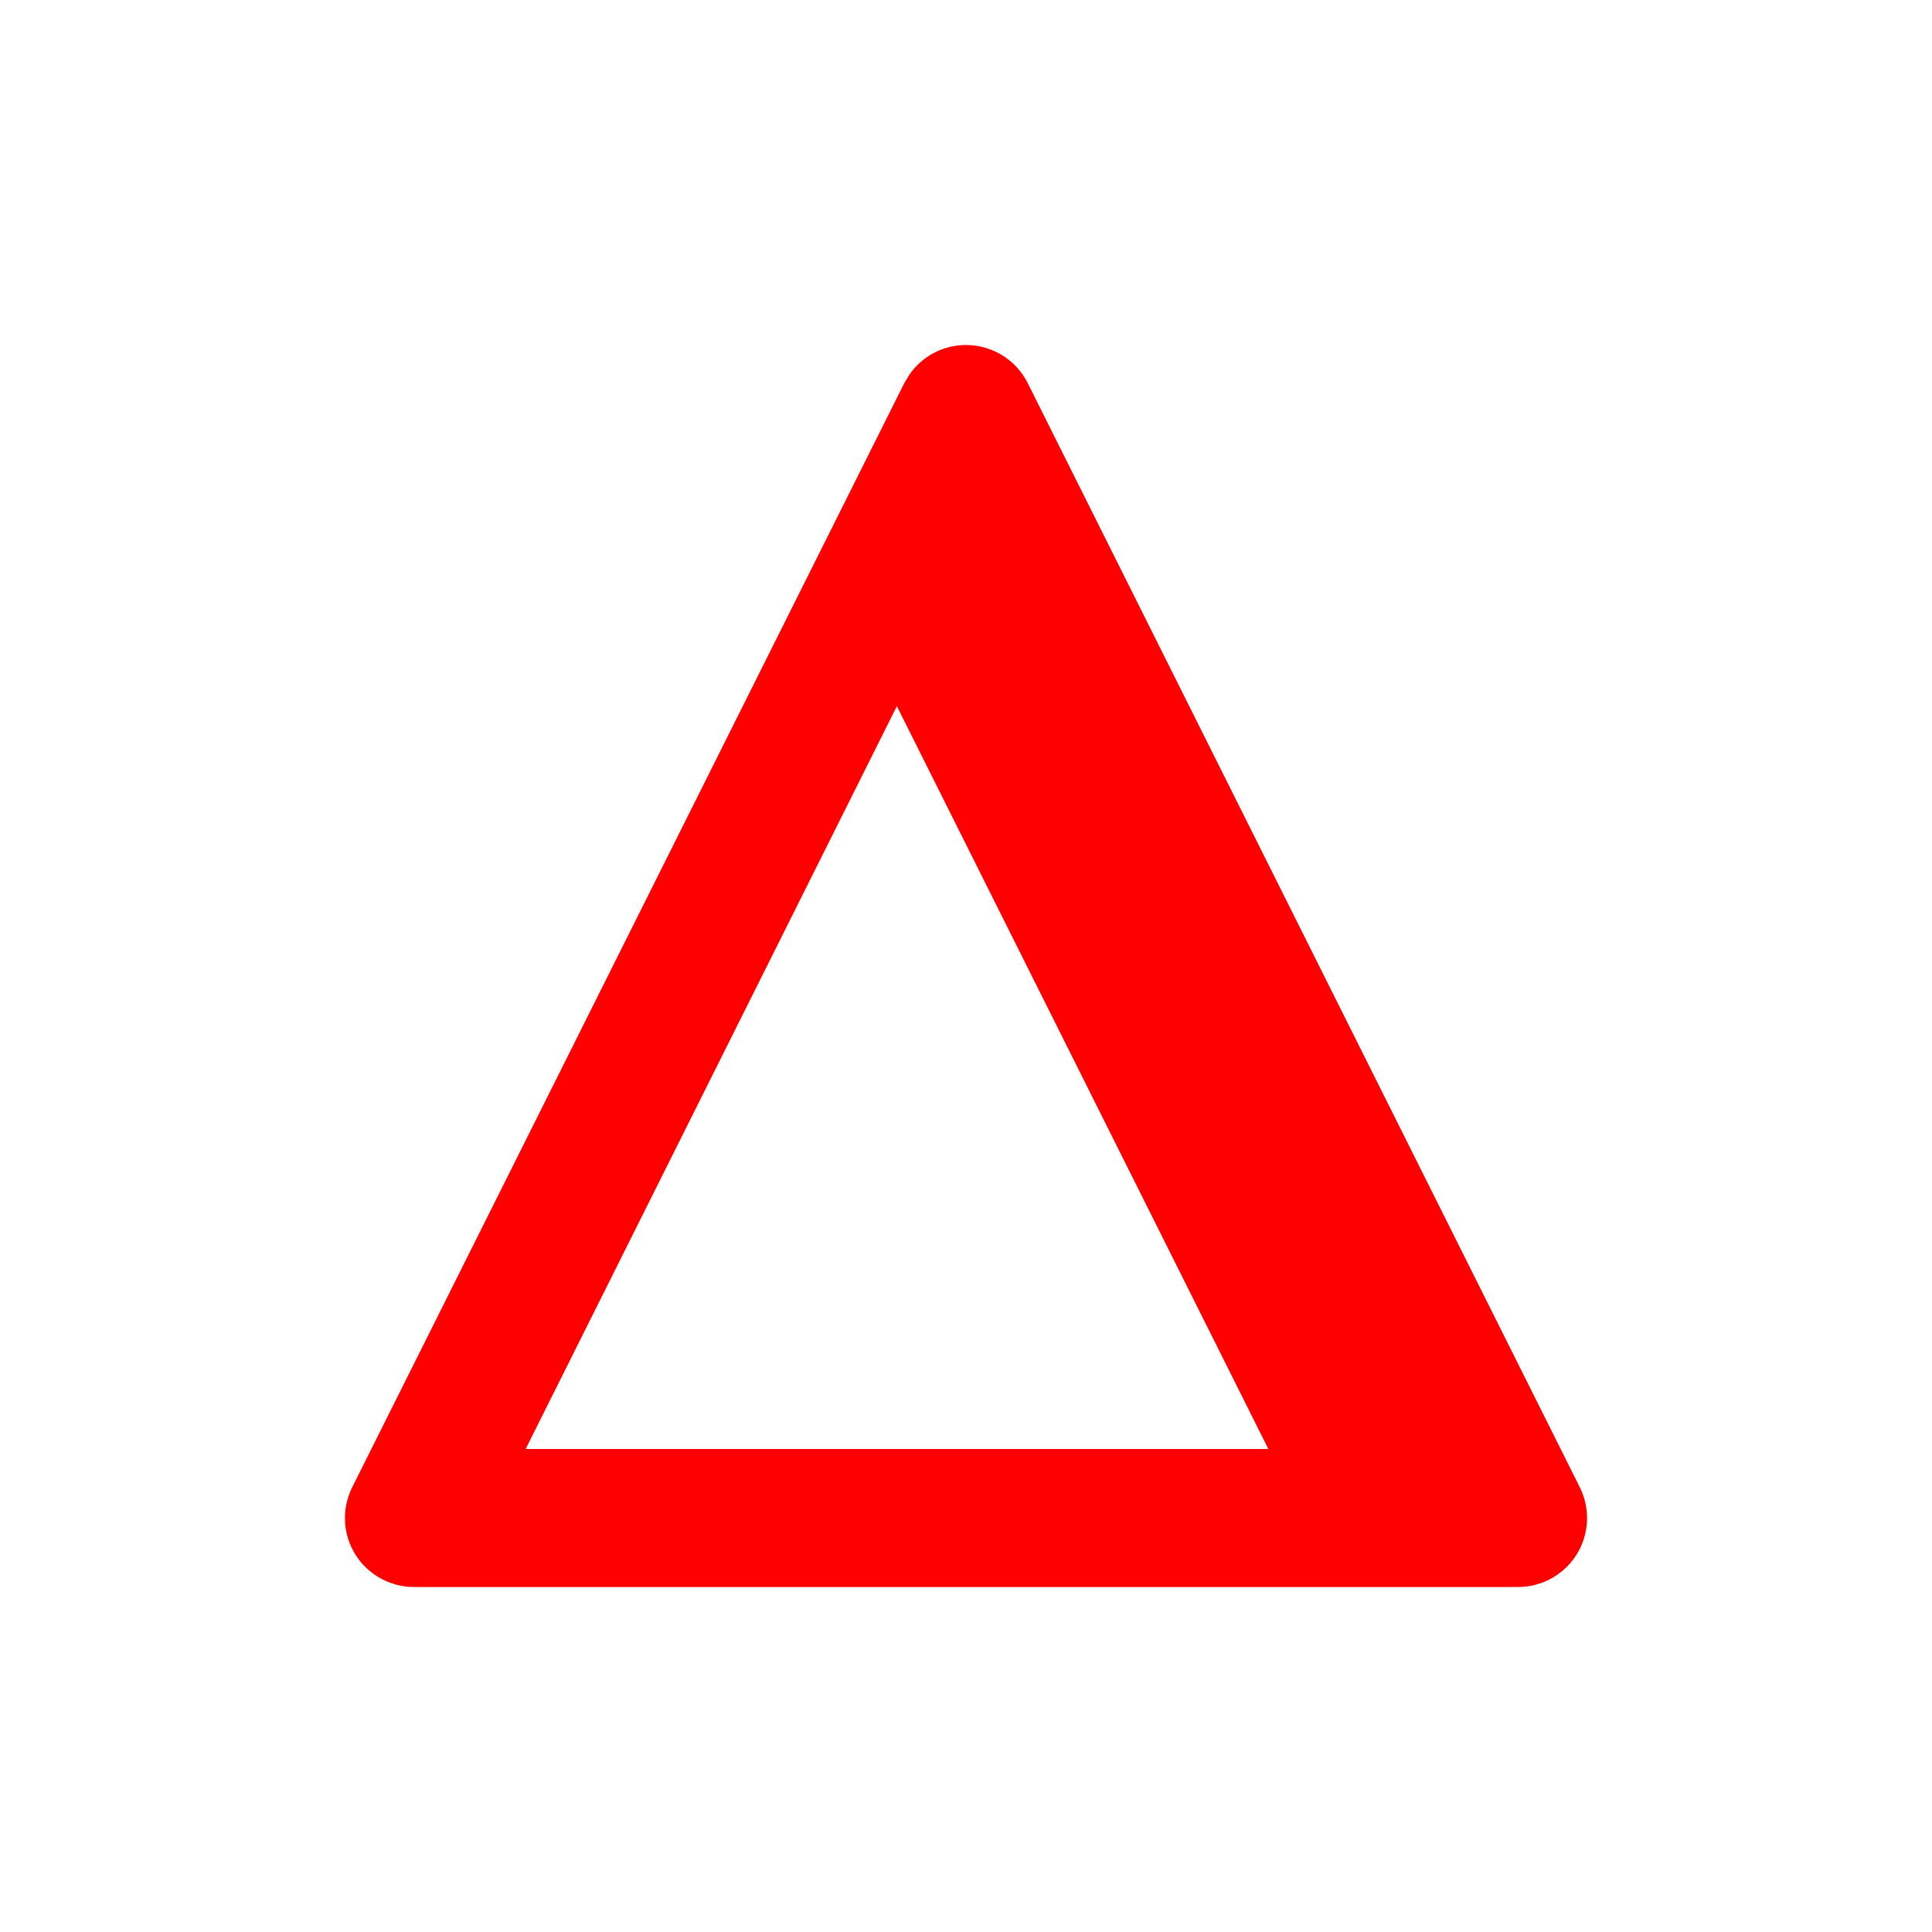
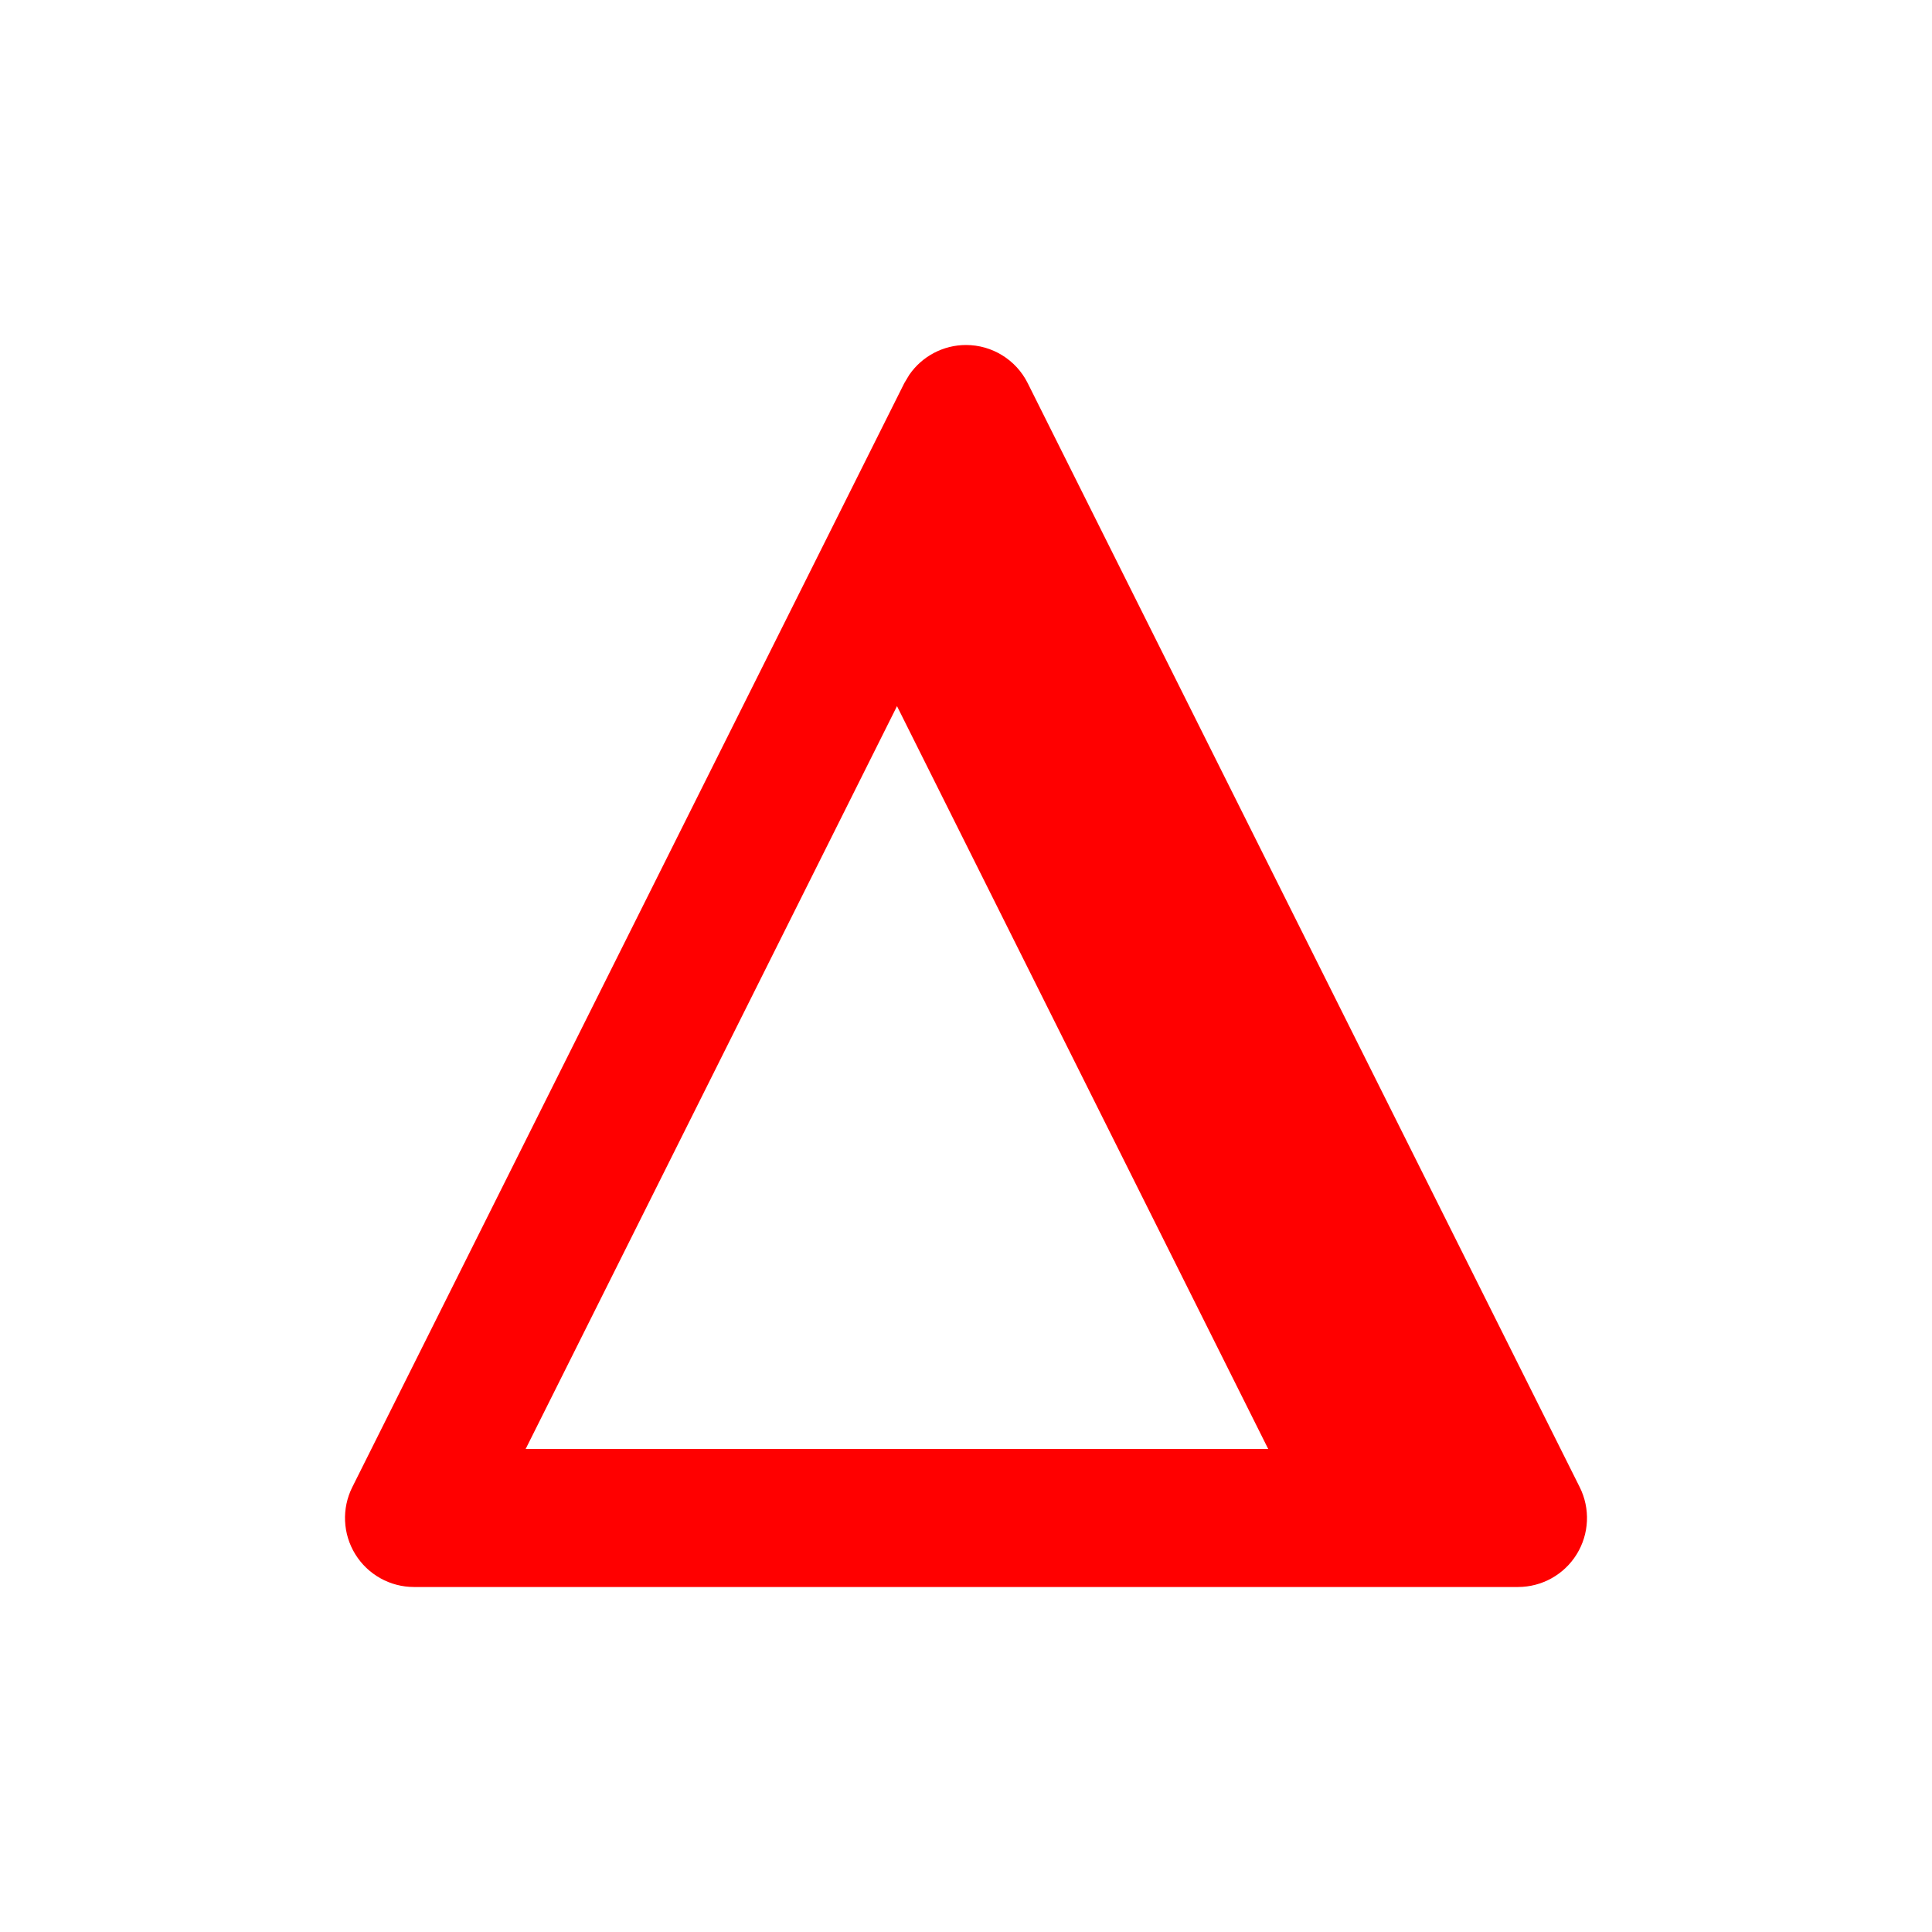
- <svg xmlns="http://www.w3.org/2000/svg" width="14" height="14" viewBox="0 0 14 14" fill="none">
-   <path d="M7 2.5C7.189 2.5 7.363 2.607 7.447 2.776L11.447 10.776C11.525 10.931 11.517 11.115 11.426 11.263C11.369 11.355 11.284 11.425 11.187 11.464C11.148 11.479 11.107 11.491 11.064 11.496C11.043 11.499 11.022 11.5 11 11.5H3C2.827 11.5 2.665 11.41 2.574 11.263C2.483 11.115 2.475 10.931 2.553 10.776L6.553 2.776L6.589 2.716C6.681 2.582 6.834 2.5 7 2.5ZM3.809 10.5H9.191L6.499 5.117L3.809 10.5Z" fill="red" />
+ <svg xmlns="http://www.w3.org/2000/svg" width="14" height="14" fill="none" viewBox="0 0 14 14">
+   <path fill="red" d="M7 2.5a.5.5 0 0 1 .447.276l4 8A.5.5 0 0 1 11 11.5H3a.5.5 0 0 1-.447-.724l4-8 .036-.06A.5.5 0 0 1 7 2.5m-3.191 8H9.19L6.5 5.117z" />
</svg>
